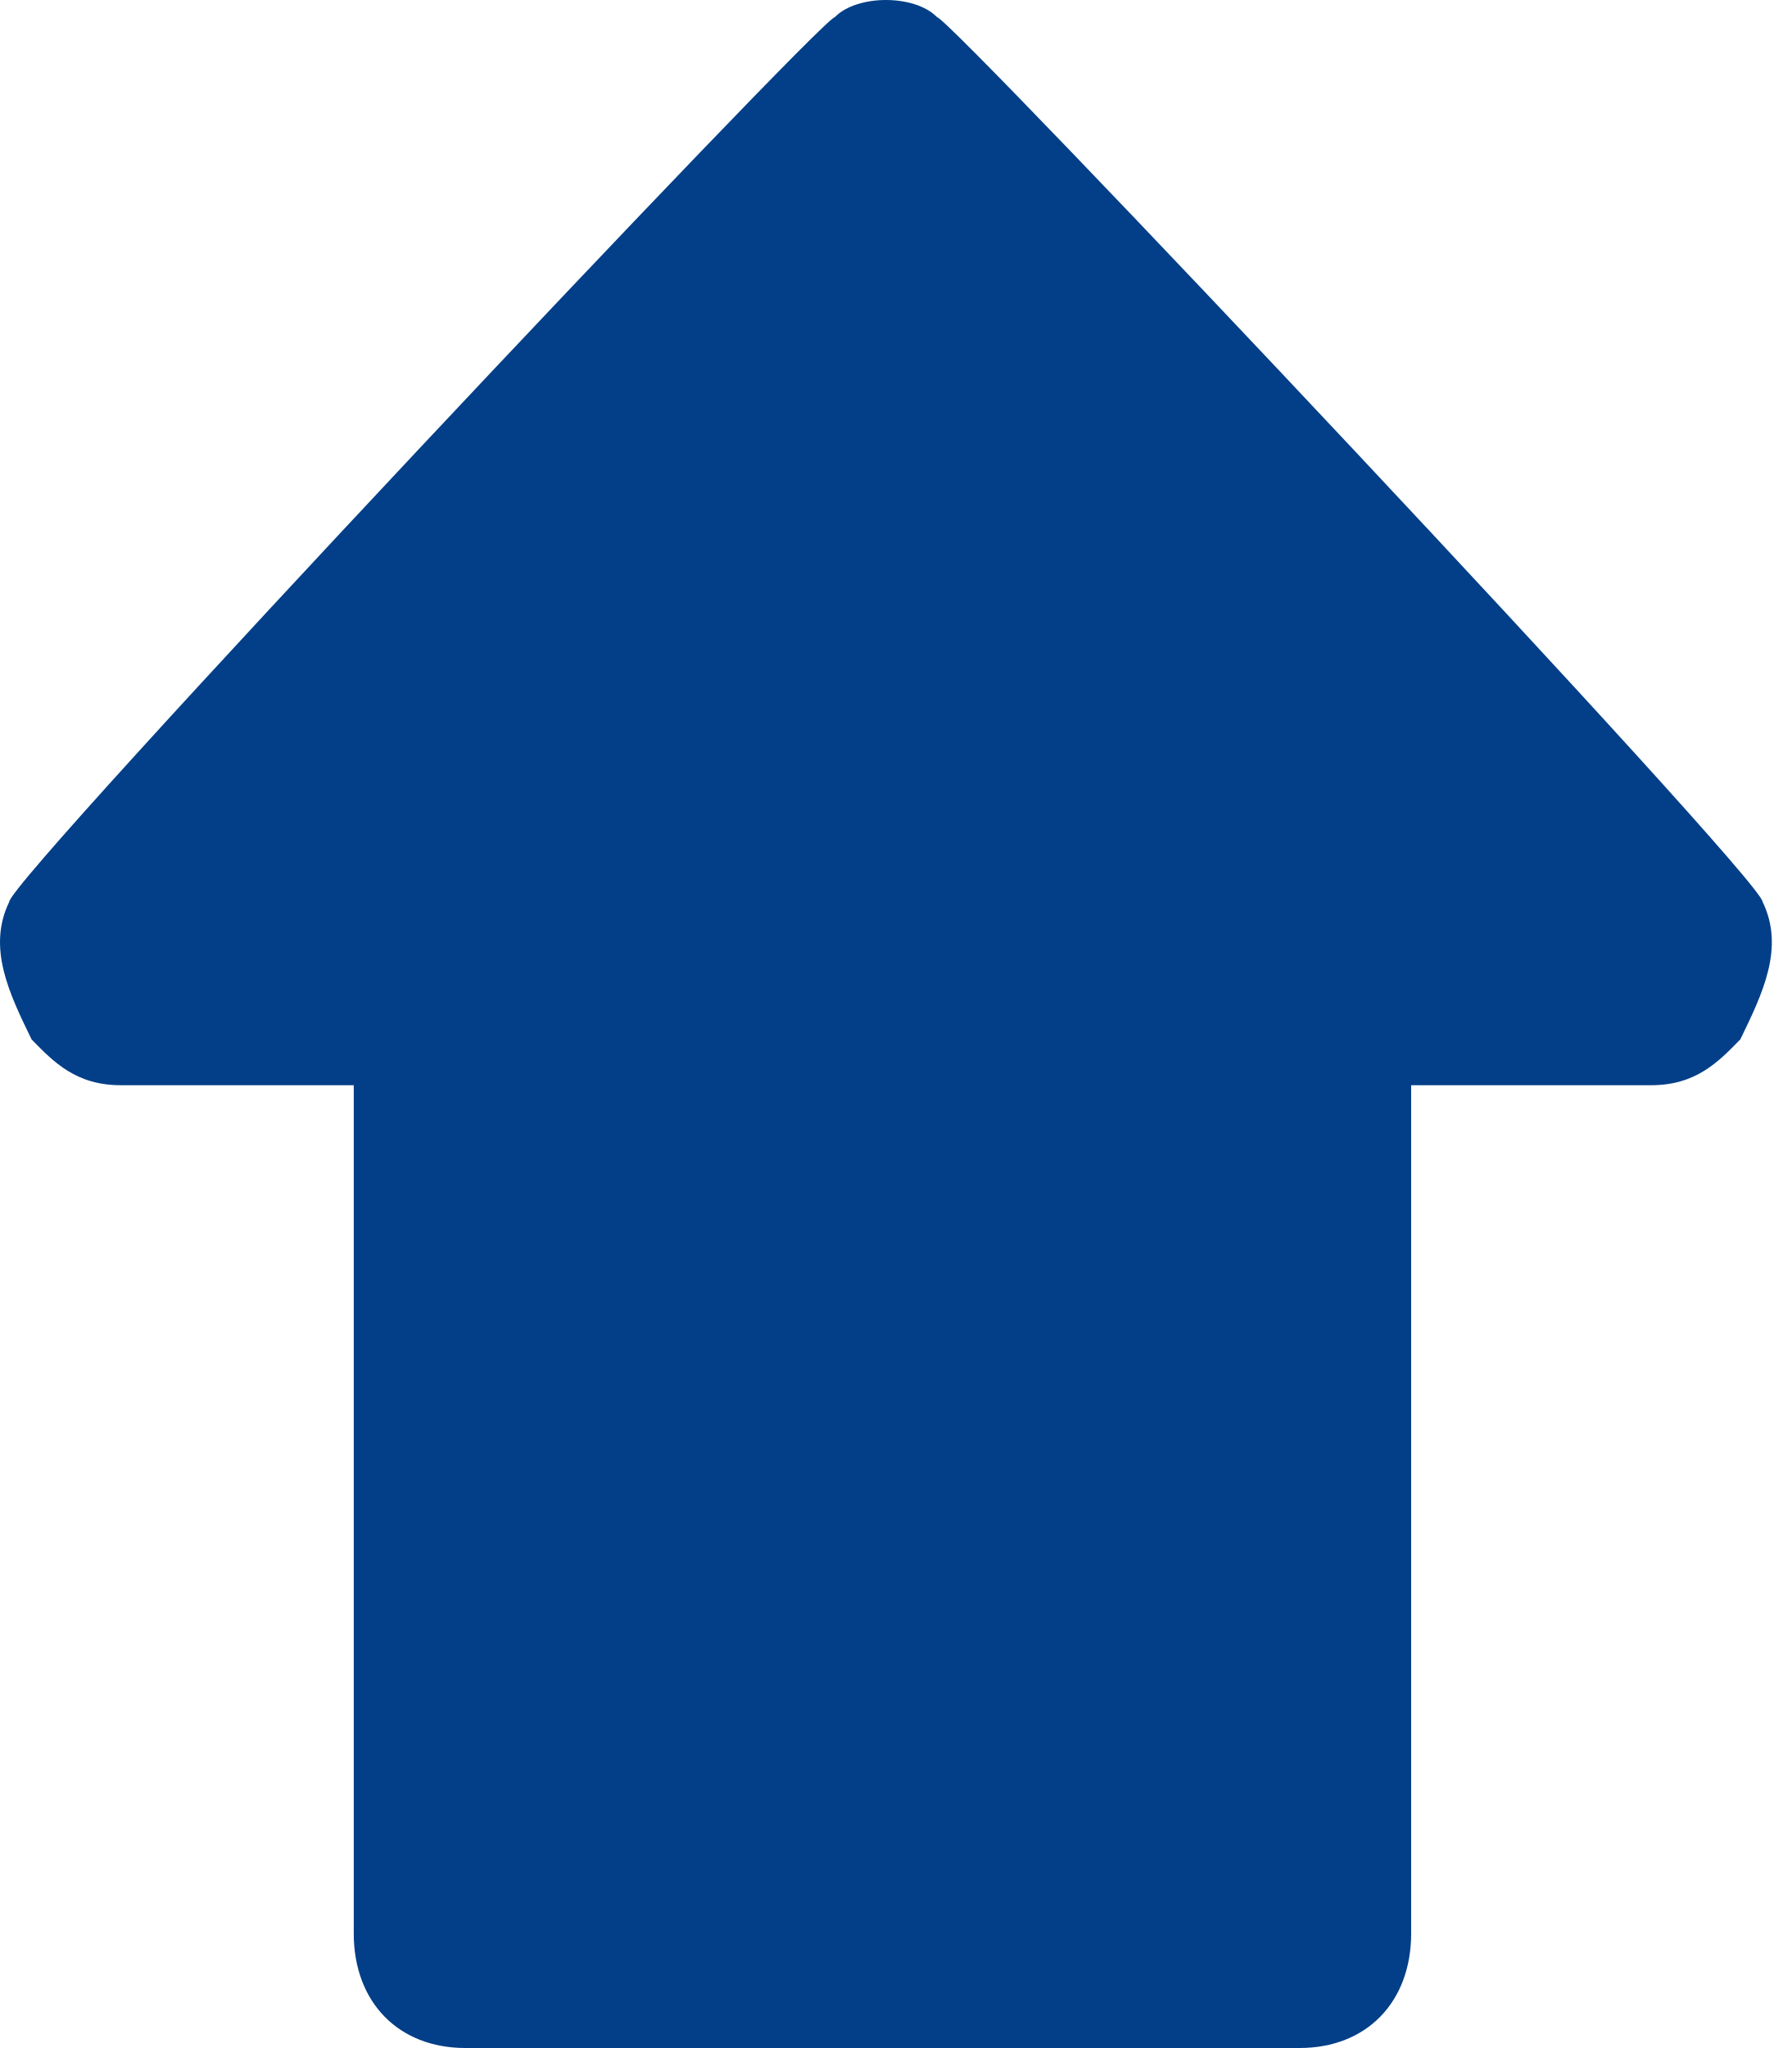
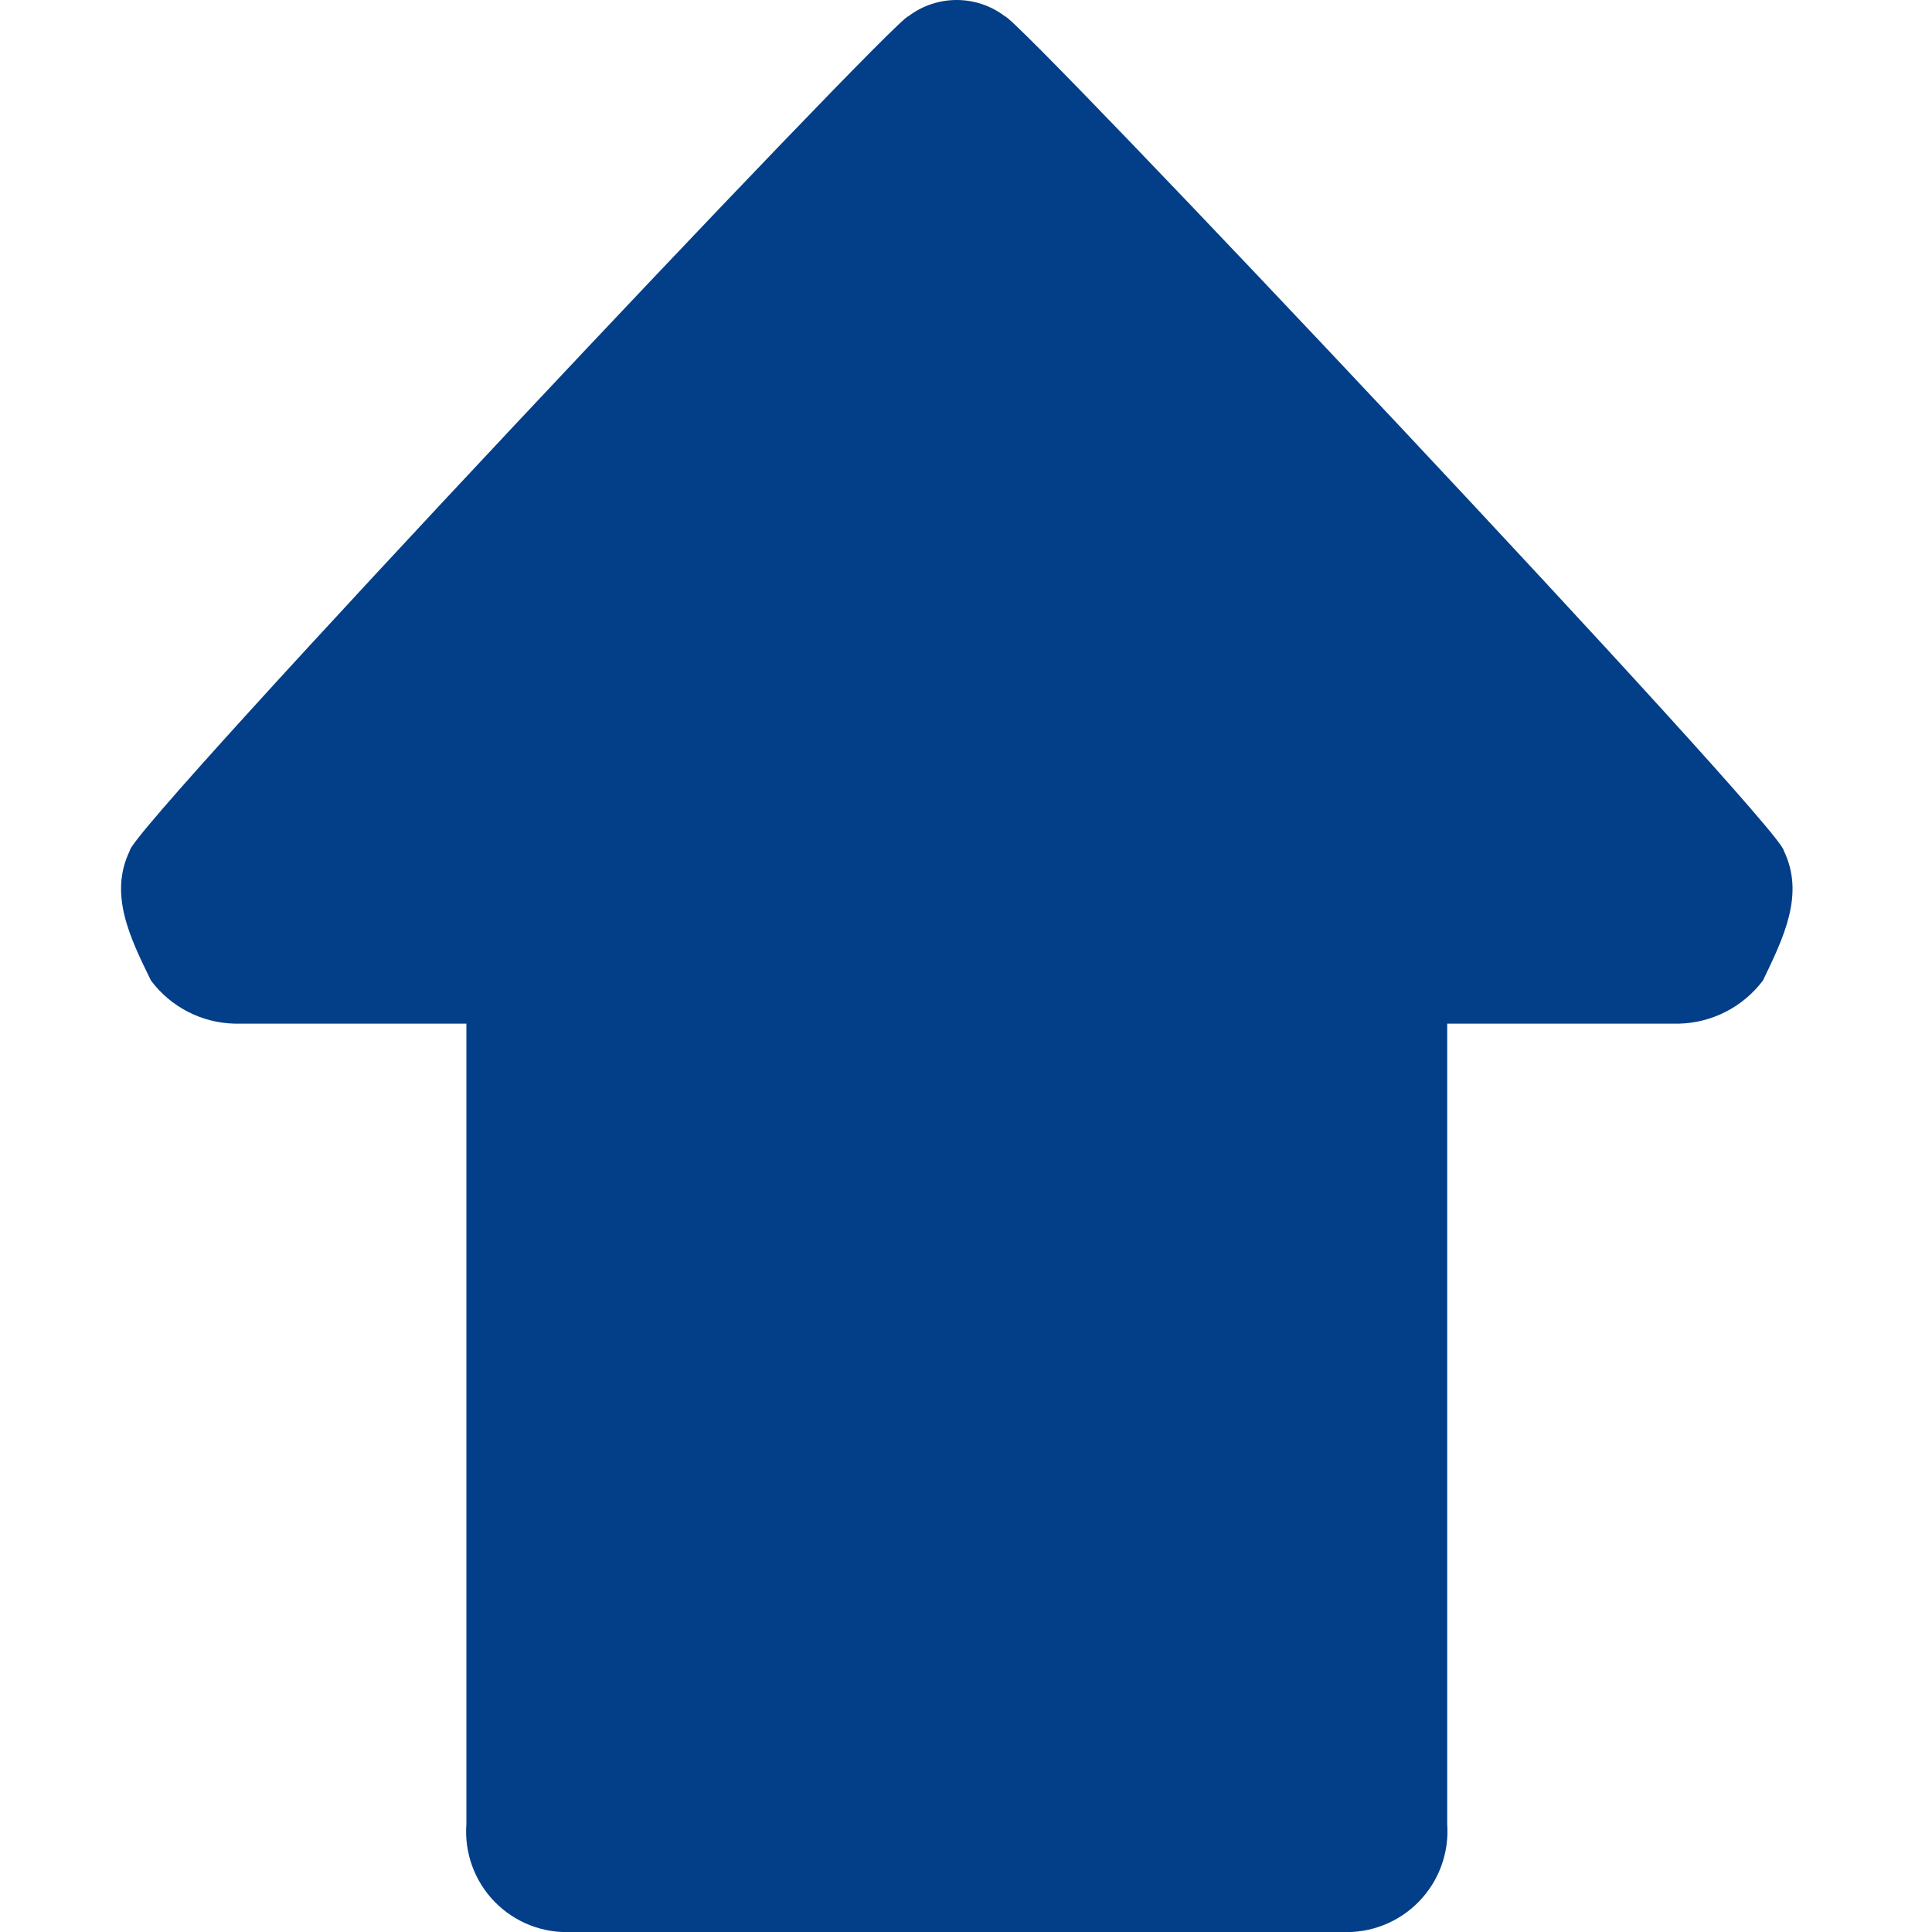
- <svg xmlns="http://www.w3.org/2000/svg" width="56px" height="64px" viewBox="0 0 56 64" version="1.1">
-   <g id="Page-1" stroke="none" stroke-width="1" fill="none" fill-rule="evenodd">
-     <g id="Icons" transform="translate(-1145, -153)" fill="#023F88">
-       <path d="M1174.29,153.537 C1174.699,153.537 1200.094,180.466 1200.094,181.183 C1200.791,182.616 1200.094,184.048 1199.397,185.481 C1198.699,186.197 1198.002,186.913 1196.608,186.913 L1189.109,186.913 L1189.109,213.418 C1189.109,215.567 1187.714,217 1185.622,217 L1159.545,217 C1157.452,217 1156.057,215.567 1156.057,213.418 L1156.057,186.913 L1148.776,186.913 C1147.381,186.913 1146.684,186.197 1145.987,185.481 C1145.289,184.048 1144.592,182.616 1145.289,181.183 C1145.289,180.466 1170.684,153.537 1171.093,153.537 C1171.79,152.821 1173.593,152.821 1174.29,153.537 Z" id="Bold_Arrow_Up" />
+ <svg xmlns="http://www.w3.org/2000/svg" id="Lag_1" data-name="Lag 1" viewBox="0 0 64 64">
+   <defs>
+     <style>.cls-1{fill:#023f88;}</style>
+   </defs>
+   <g id="Icons">
+     <g id="Icons-Symbols-Rev1">
+       <g id="Basic-Icons">
+         <g id="Bold-arrow-up">
+           <path id="bold_arrow_up" data-name="bold arrow up" class="cls-1" d="M30.09.54a2.64,2.64,0,0,1,3.2,0c.41,0,25.8,26.93,25.8,27.64.7,1.44,0,2.87-.69,4.3a3.59,3.59,0,0,1-2.79,1.43H47.94V60.42A3.34,3.34,0,0,1,44.45,64H18.93a3.33,3.33,0,0,1-3.48-3.58V33.91H7.78A3.56,3.56,0,0,1,5,32.48c-.7-1.43-1.4-2.86-.7-4.3C4.29,27.47,29.68.54,30.09.54Z" />
+         </g>
+       </g>
    </g>
  </g>
</svg>
